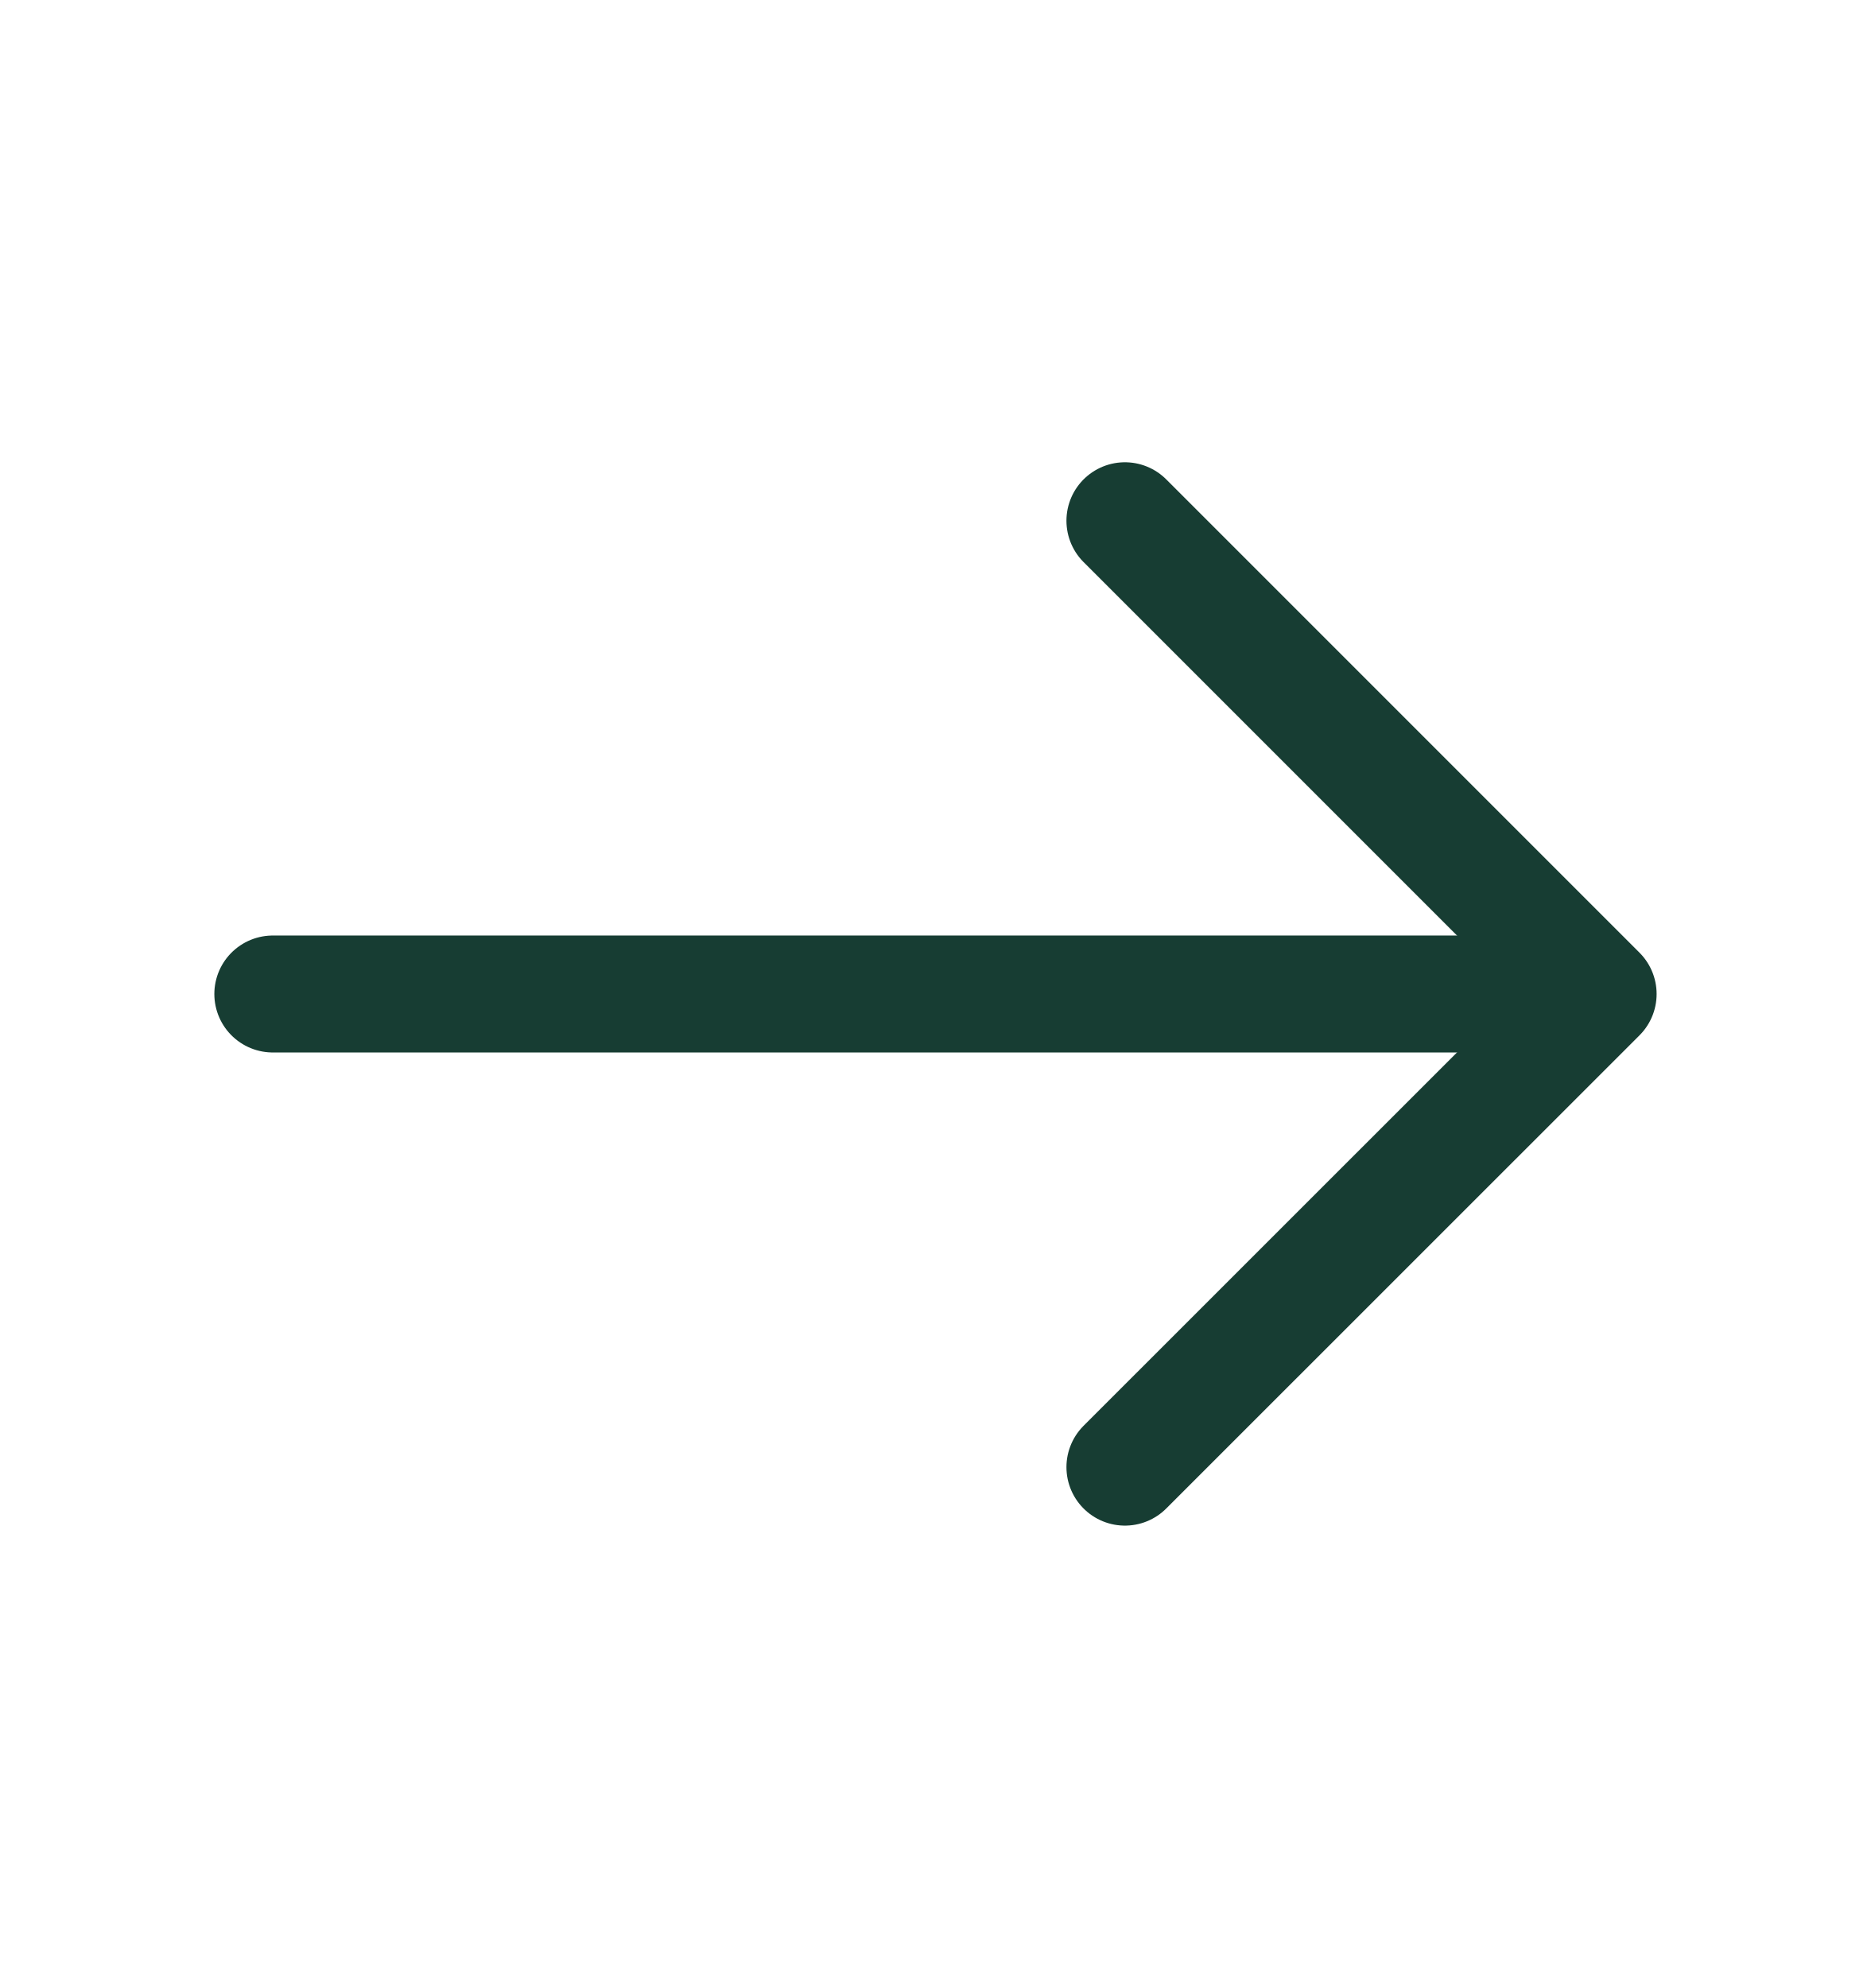
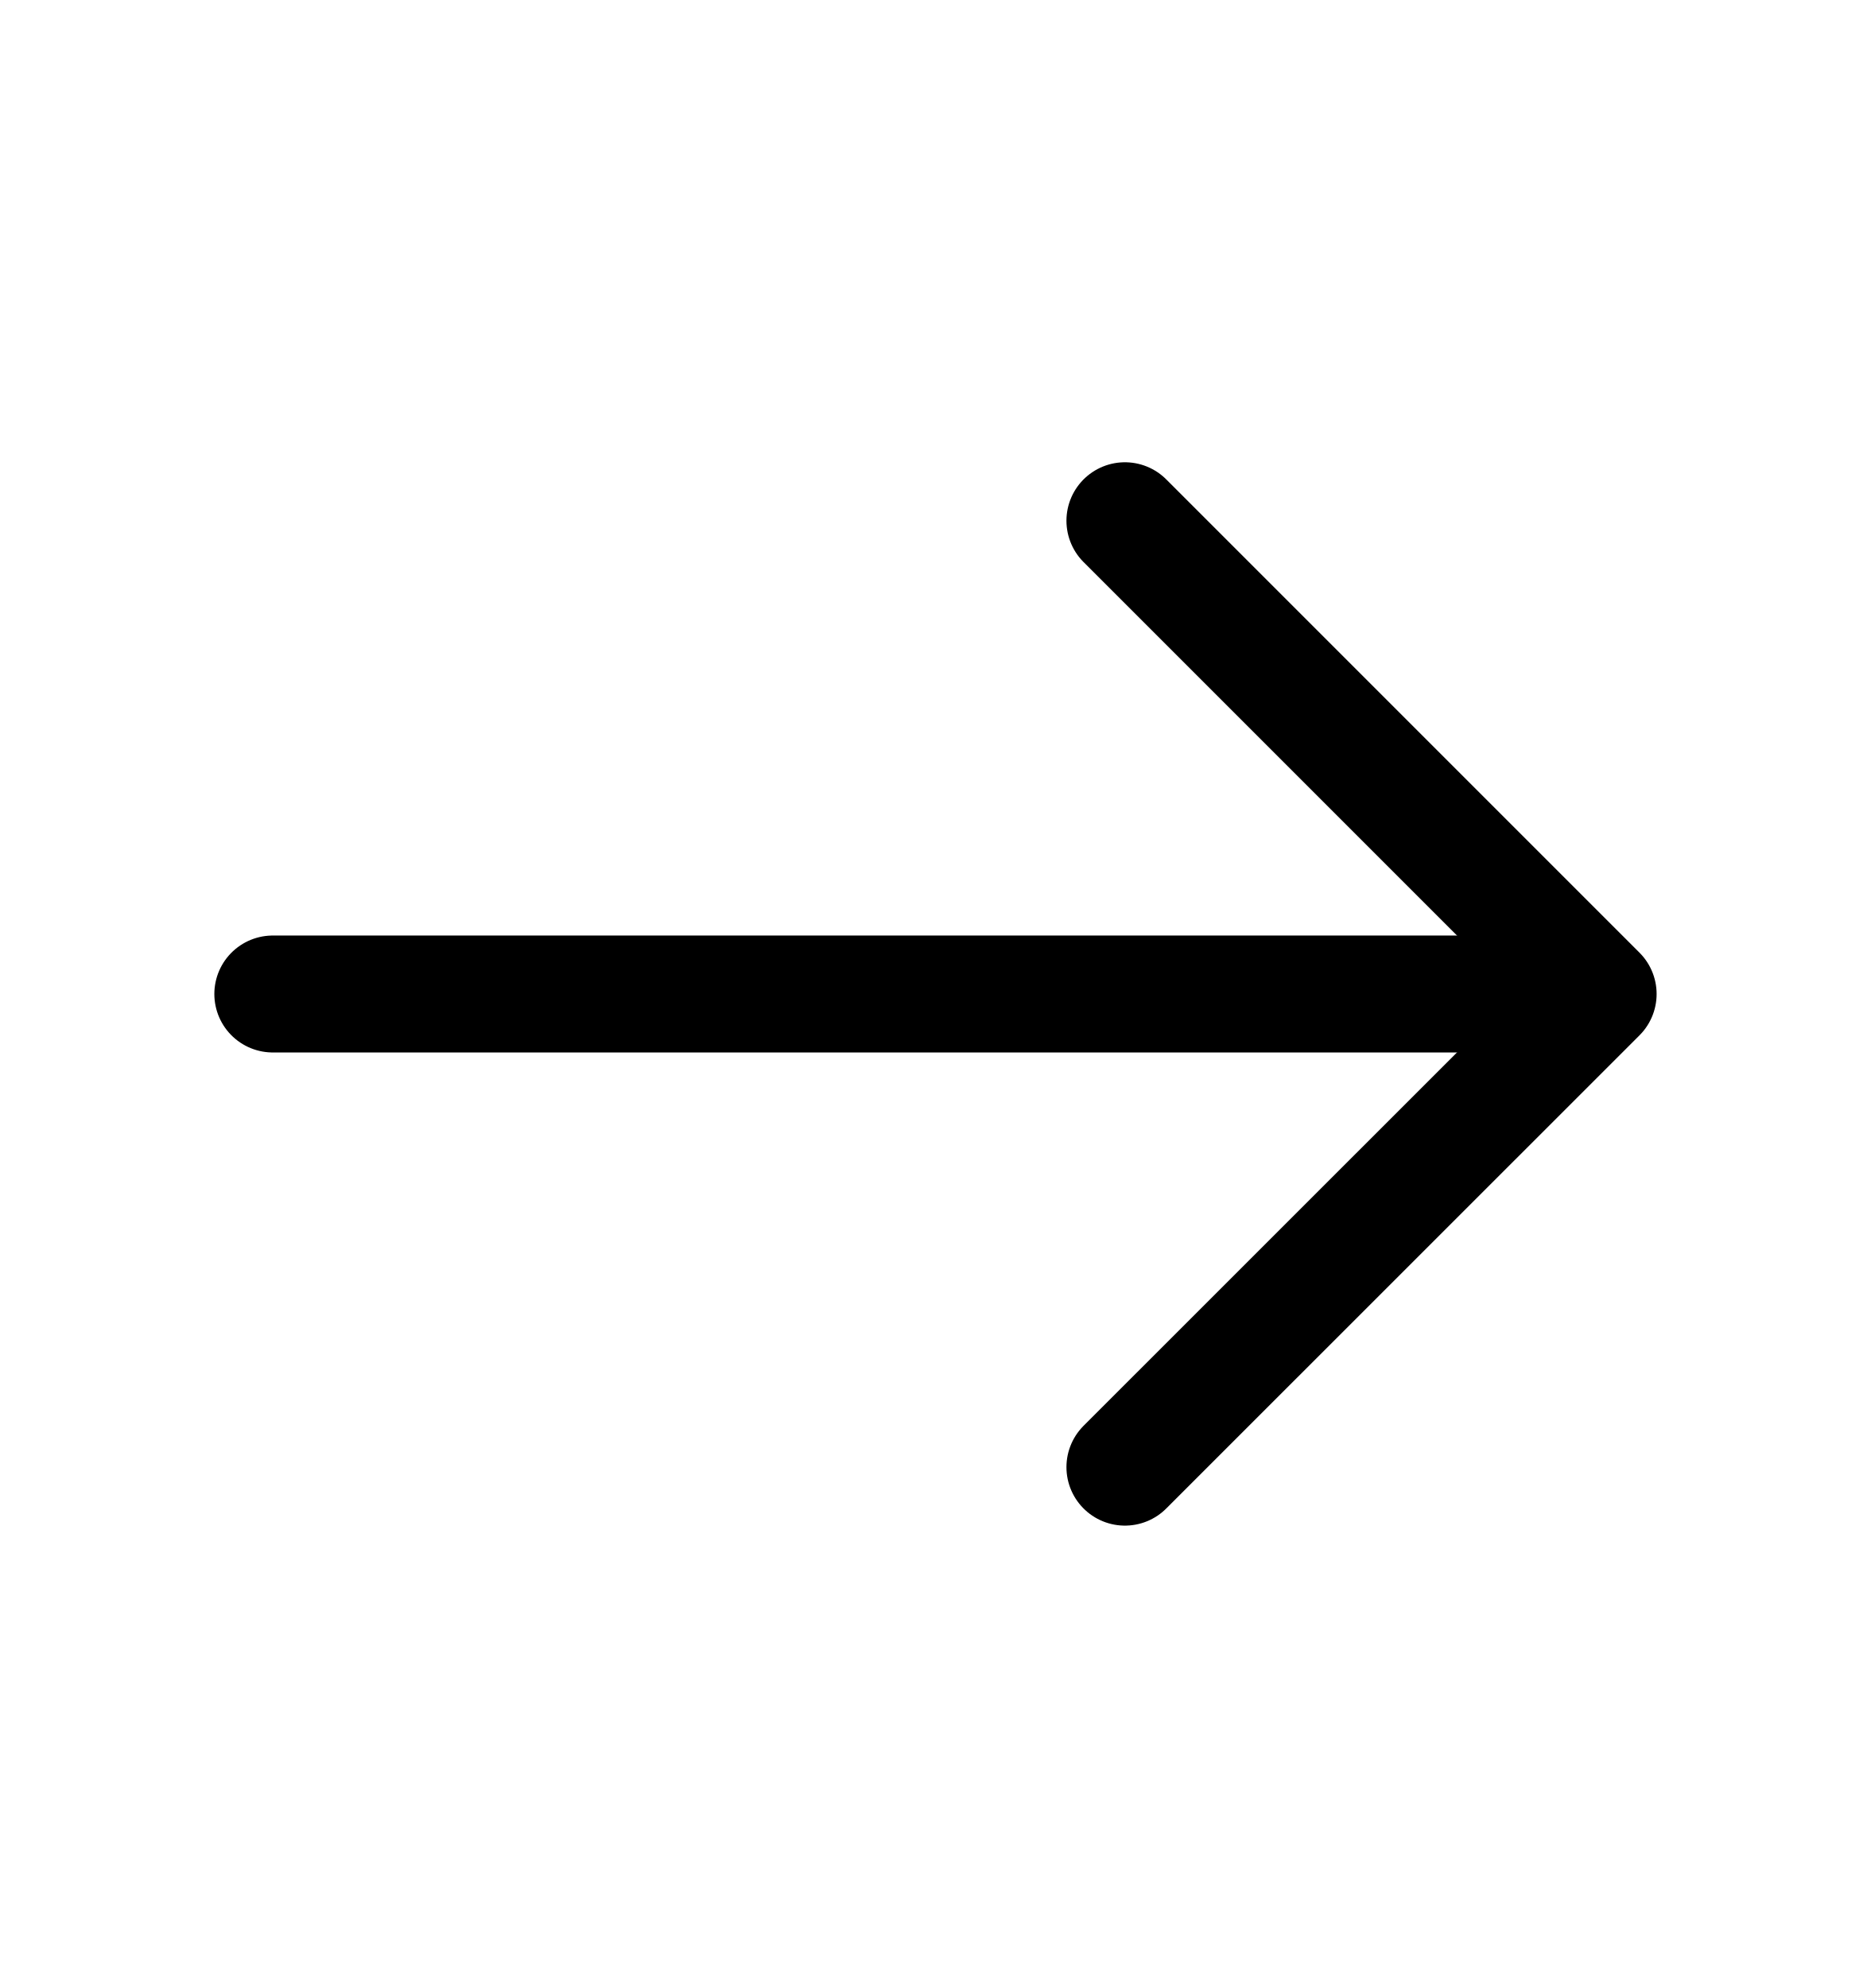
<svg xmlns="http://www.w3.org/2000/svg" width="16" height="17" viewBox="0 0 16 17" fill="none">
-   <path d="M9.62 4.453L13.667 8.5L9.62 12.546" stroke="#173D33" stroke-miterlimit="10" stroke-linecap="round" stroke-linejoin="round" />
-   <path d="M2.333 8.5H13.553" stroke="#173D33" stroke-miterlimit="10" stroke-linecap="round" stroke-linejoin="round" />
+   <path d="M9.62 4.453L13.667 8.5L9.62 12.546" stroke="currentColor" stroke-miterlimit="10" stroke-linecap="round" stroke-linejoin="round" />
+   <path d="M2.333 8.5H13.553" stroke="currentColor" stroke-miterlimit="10" stroke-linecap="round" stroke-linejoin="round" />
</svg>
